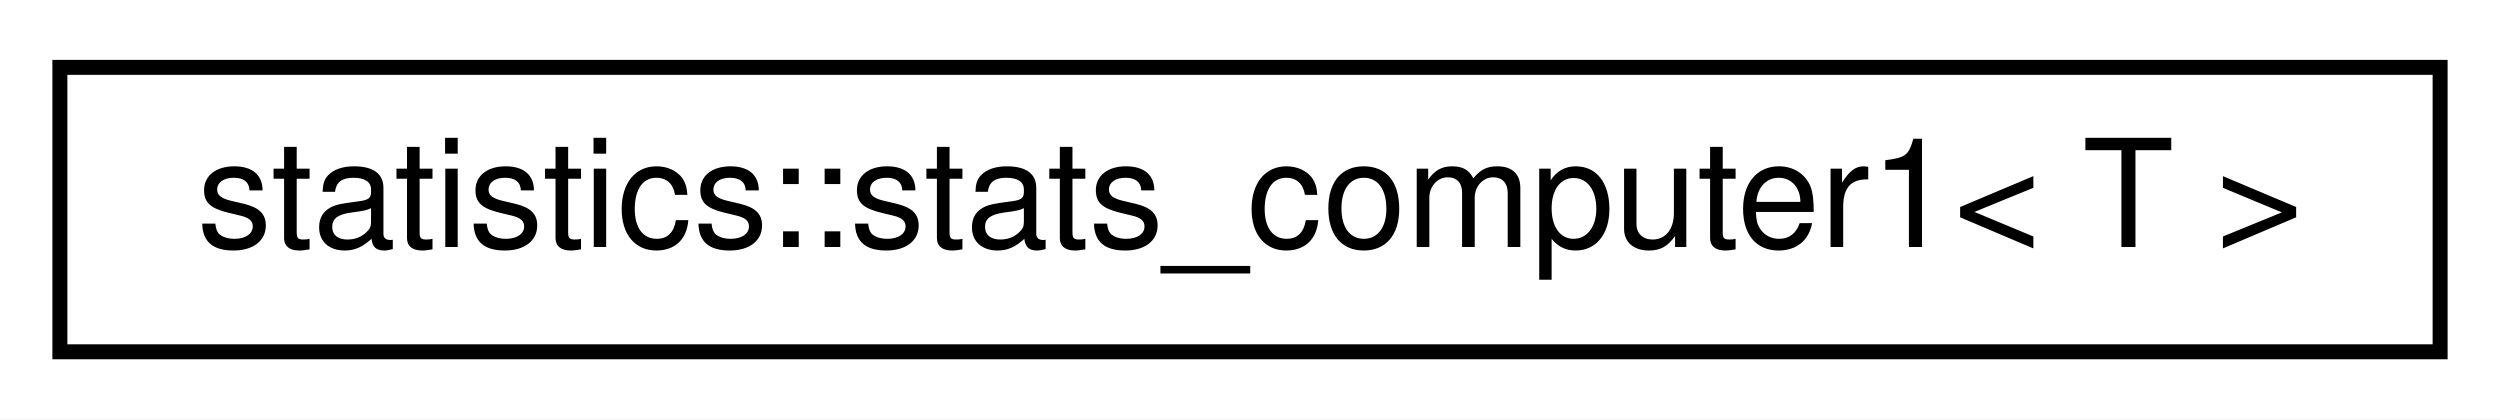
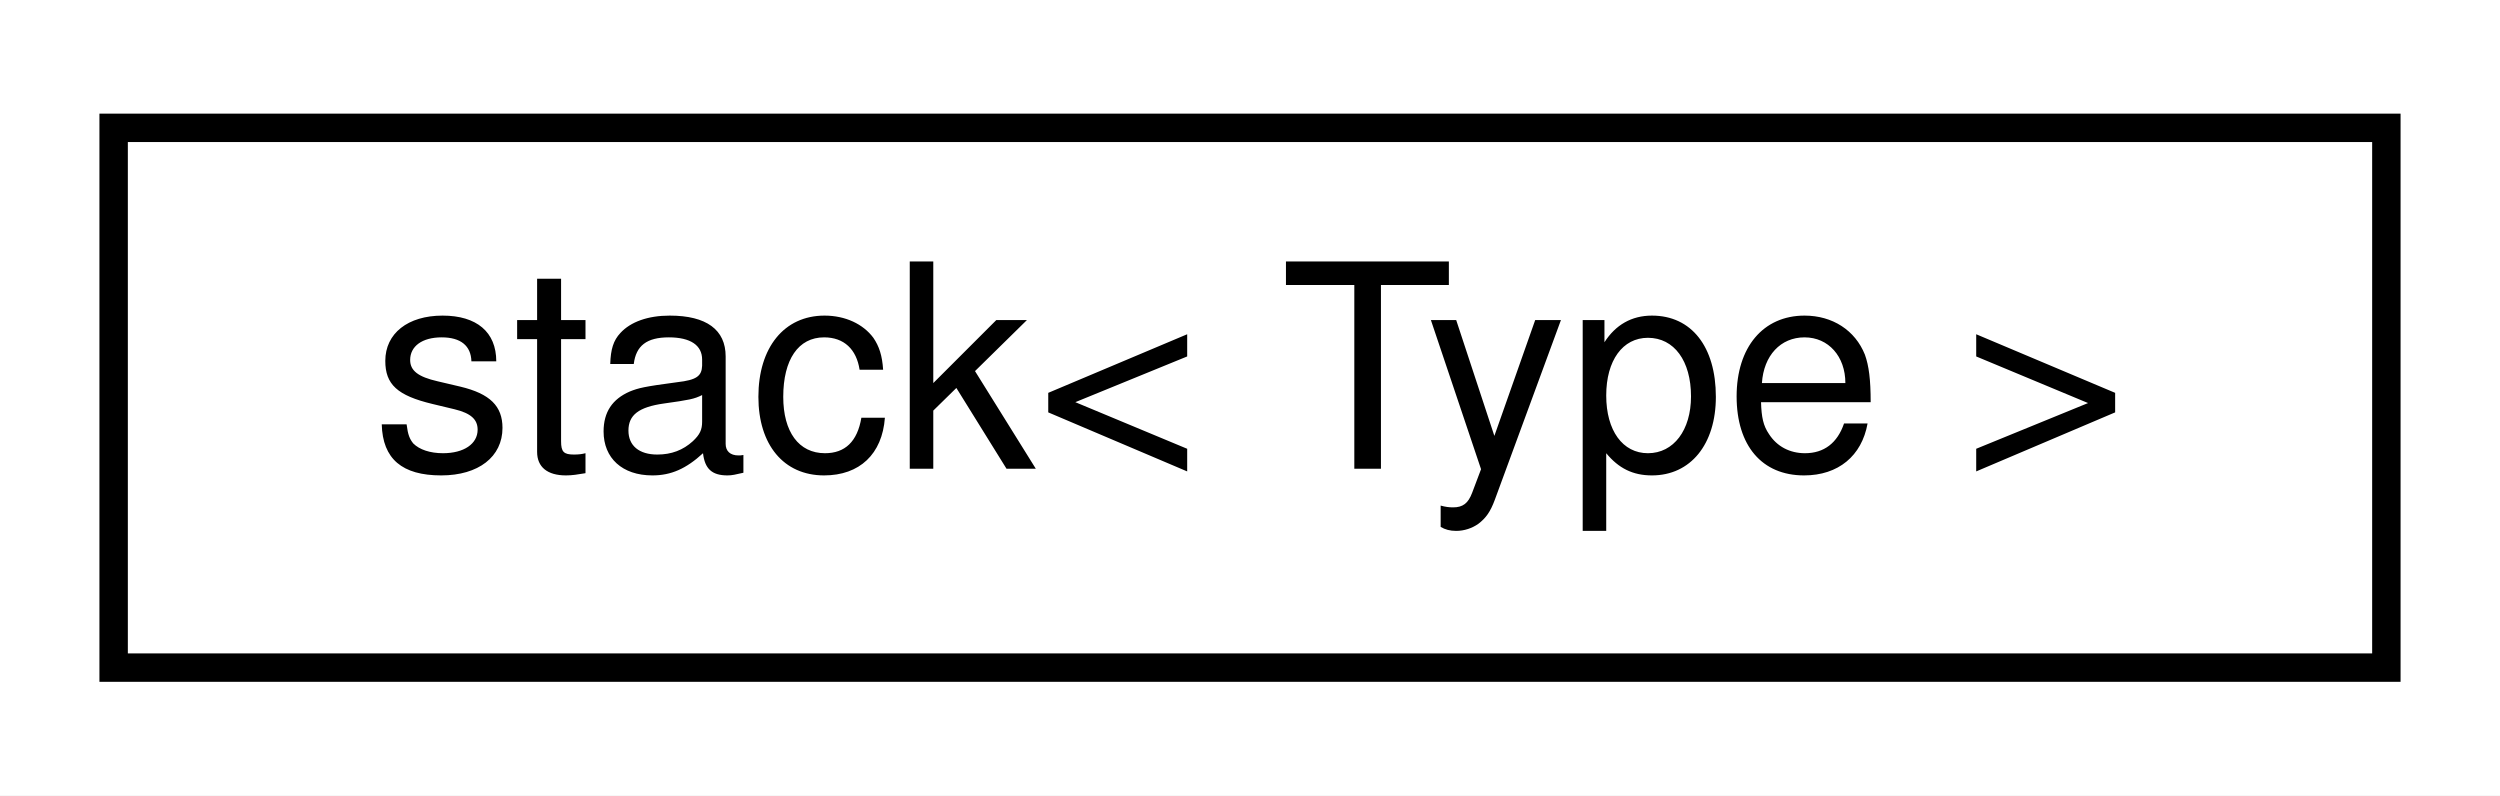
- <svg xmlns="http://www.w3.org/2000/svg" xmlns:xlink="http://www.w3.org/1999/xlink" width="167pt" height="28pt" viewBox="0.00 0.00 167.00 28.00">
+ <svg xmlns="http://www.w3.org/2000/svg" xmlns:xlink="http://www.w3.org/1999/xlink" width="88pt" height="28pt" viewBox="0.00 0.00 88.00 28.00">
  <g id="graph0" class="graph" transform="scale(1 1) rotate(0) translate(4 24)">
-     <polygon fill="white" stroke="transparent" points="-4,4 -4,-24 163,-24 163,4 -4,4" />
+     <polygon fill="white" stroke="transparent" points="-4,4 -4,-24 84,-24 84,4 -4,4" />
    <g id="node1" class="node">
      <g id="a_node1">
-         <a xlink:href="d7/d7c/classstatistics_1_1stats__computer1.html" target="_top" xlink:title=" ">
-           <polygon fill="white" stroke="black" points="0,-0.5 0,-19.5 159,-19.5 159,-0.5 0,-0.5" />
-           <text text-anchor="middle" x="79.5" y="-7.5" font-family="Helvetica,sans-Serif" font-size="10.00">statistics::stats_computer1&lt; T &gt;</text>
+         <a xlink:href="d1/dc2/classstack.html" target="_top" xlink:title=" ">
+           <polygon fill="white" stroke="black" points="0,-0.5 0,-19.5 80,-19.5 80,-0.5 0,-0.5" />
+           <text text-anchor="middle" x="40" y="-7.5" font-family="Helvetica,sans-Serif" font-size="10.00">stack&lt; Type &gt;</text>
        </a>
      </g>
    </g>
  </g>
</svg>
